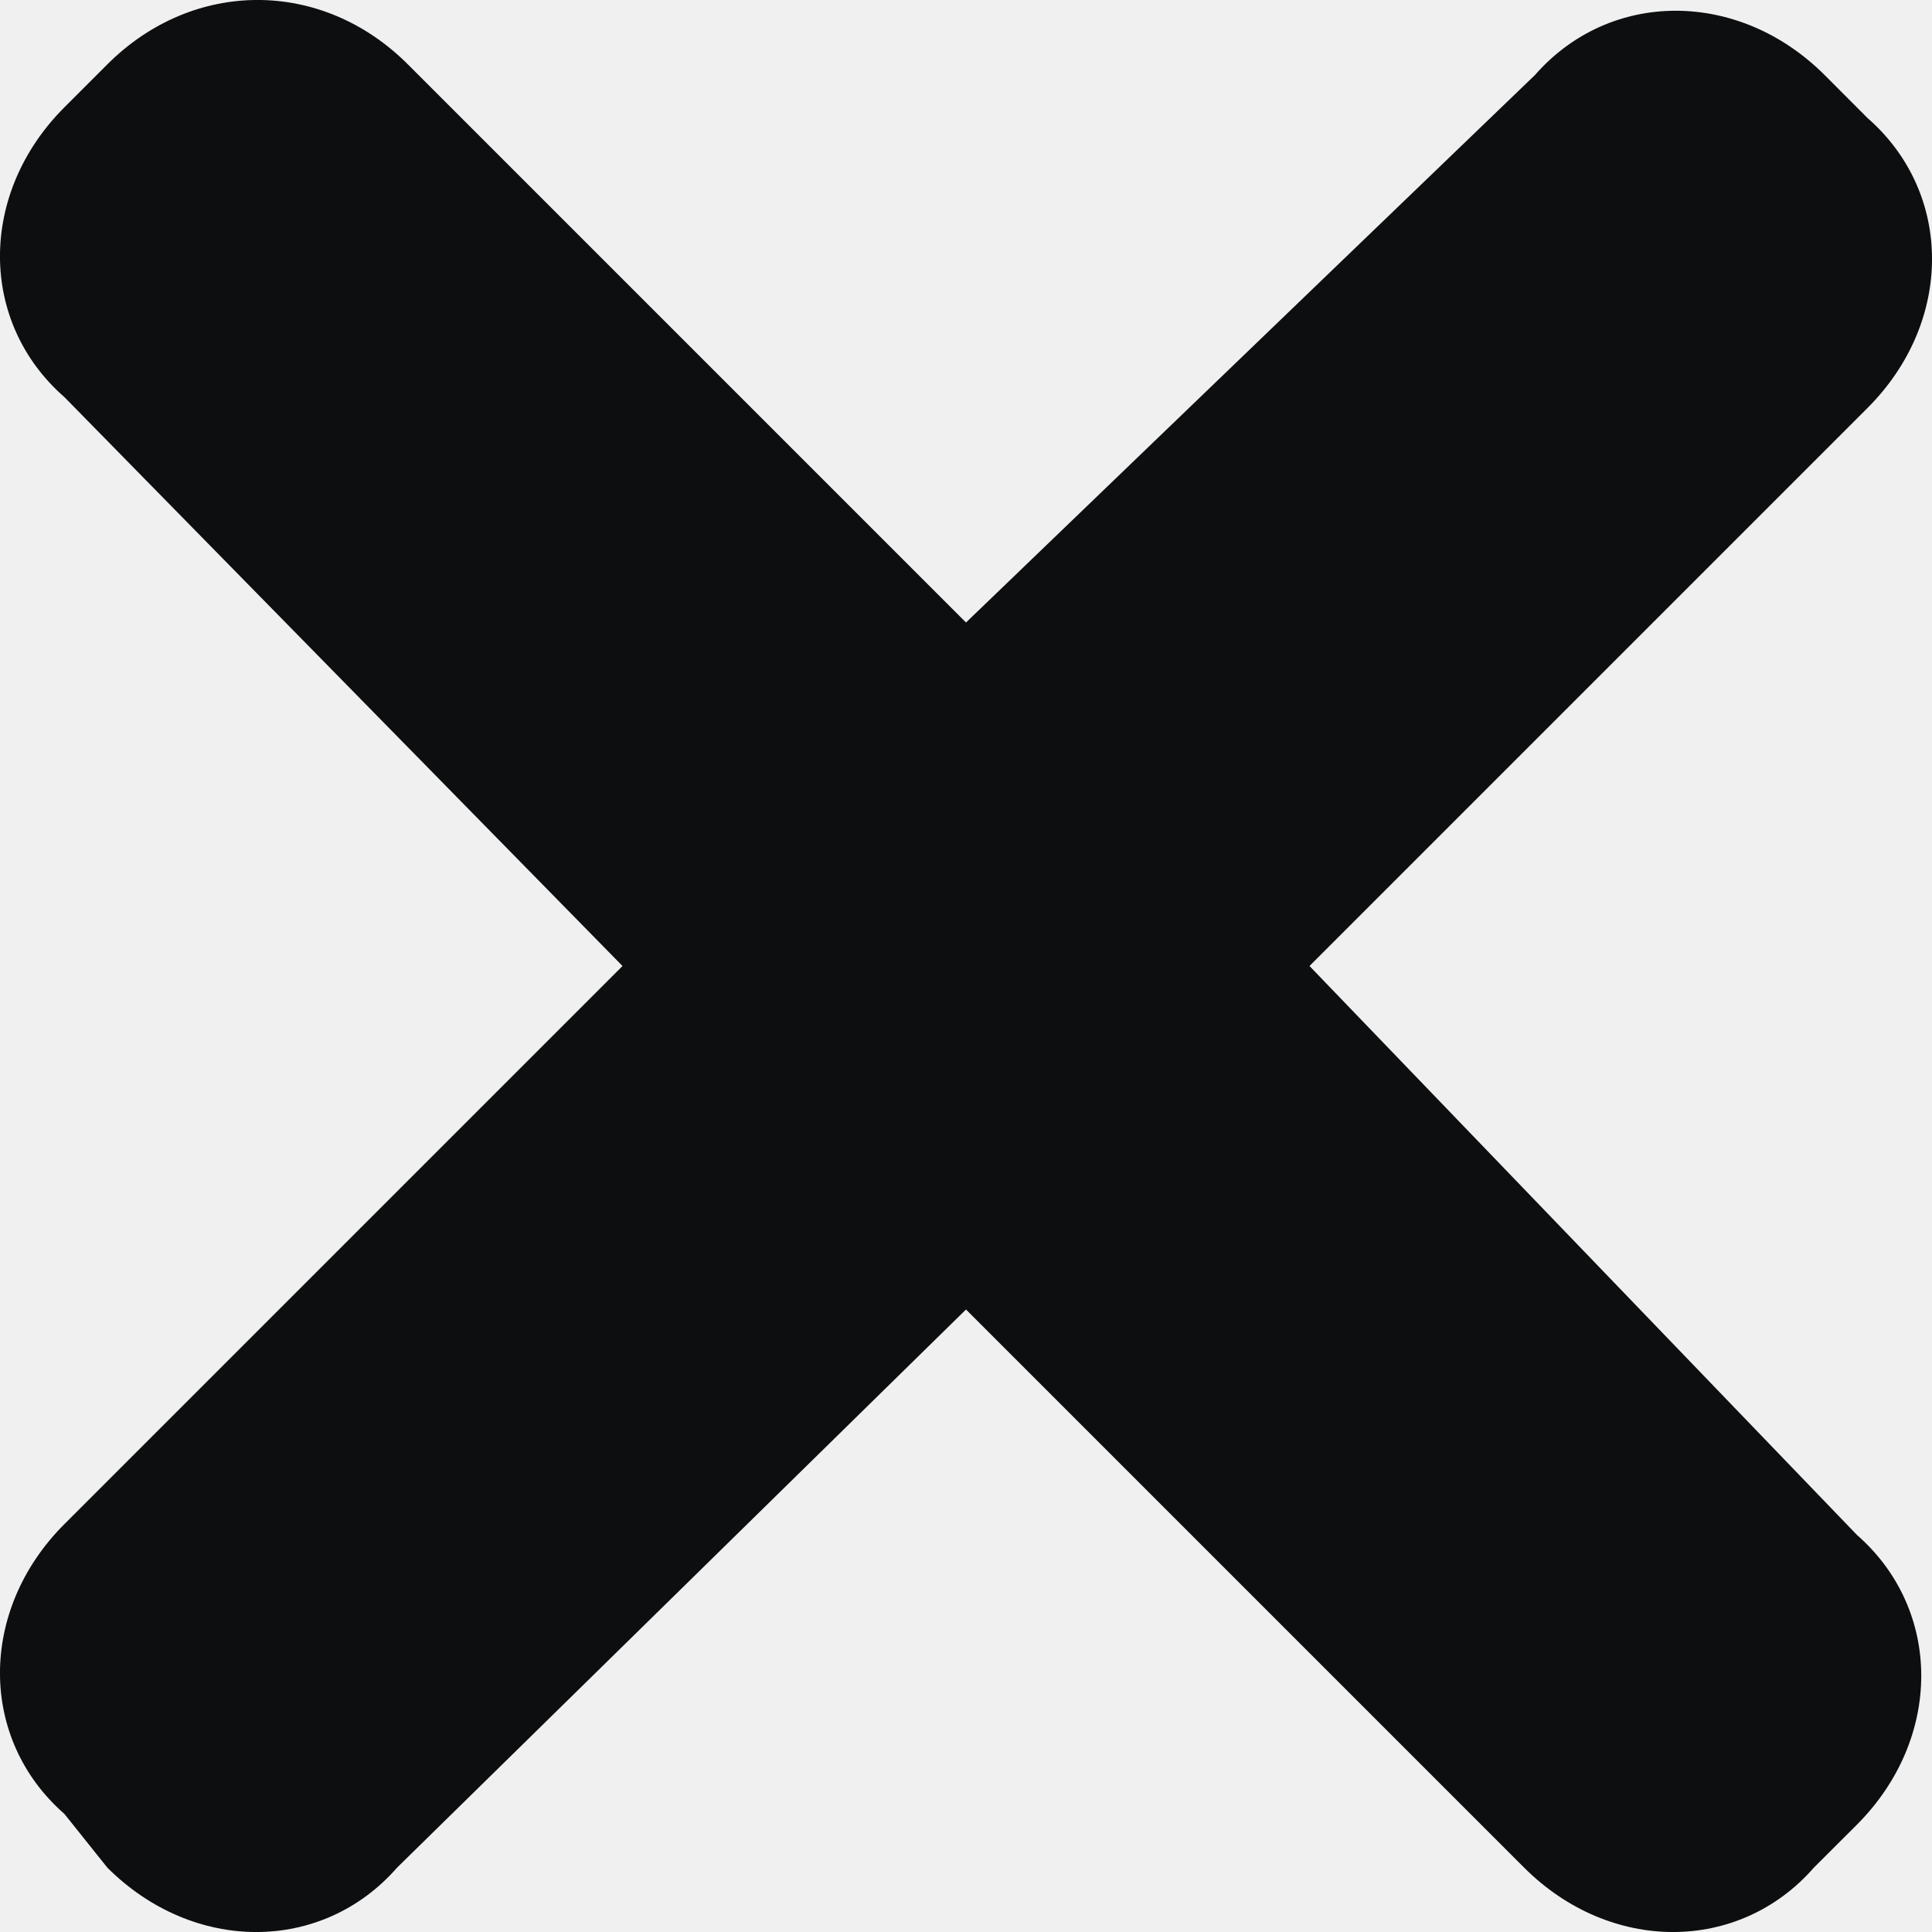
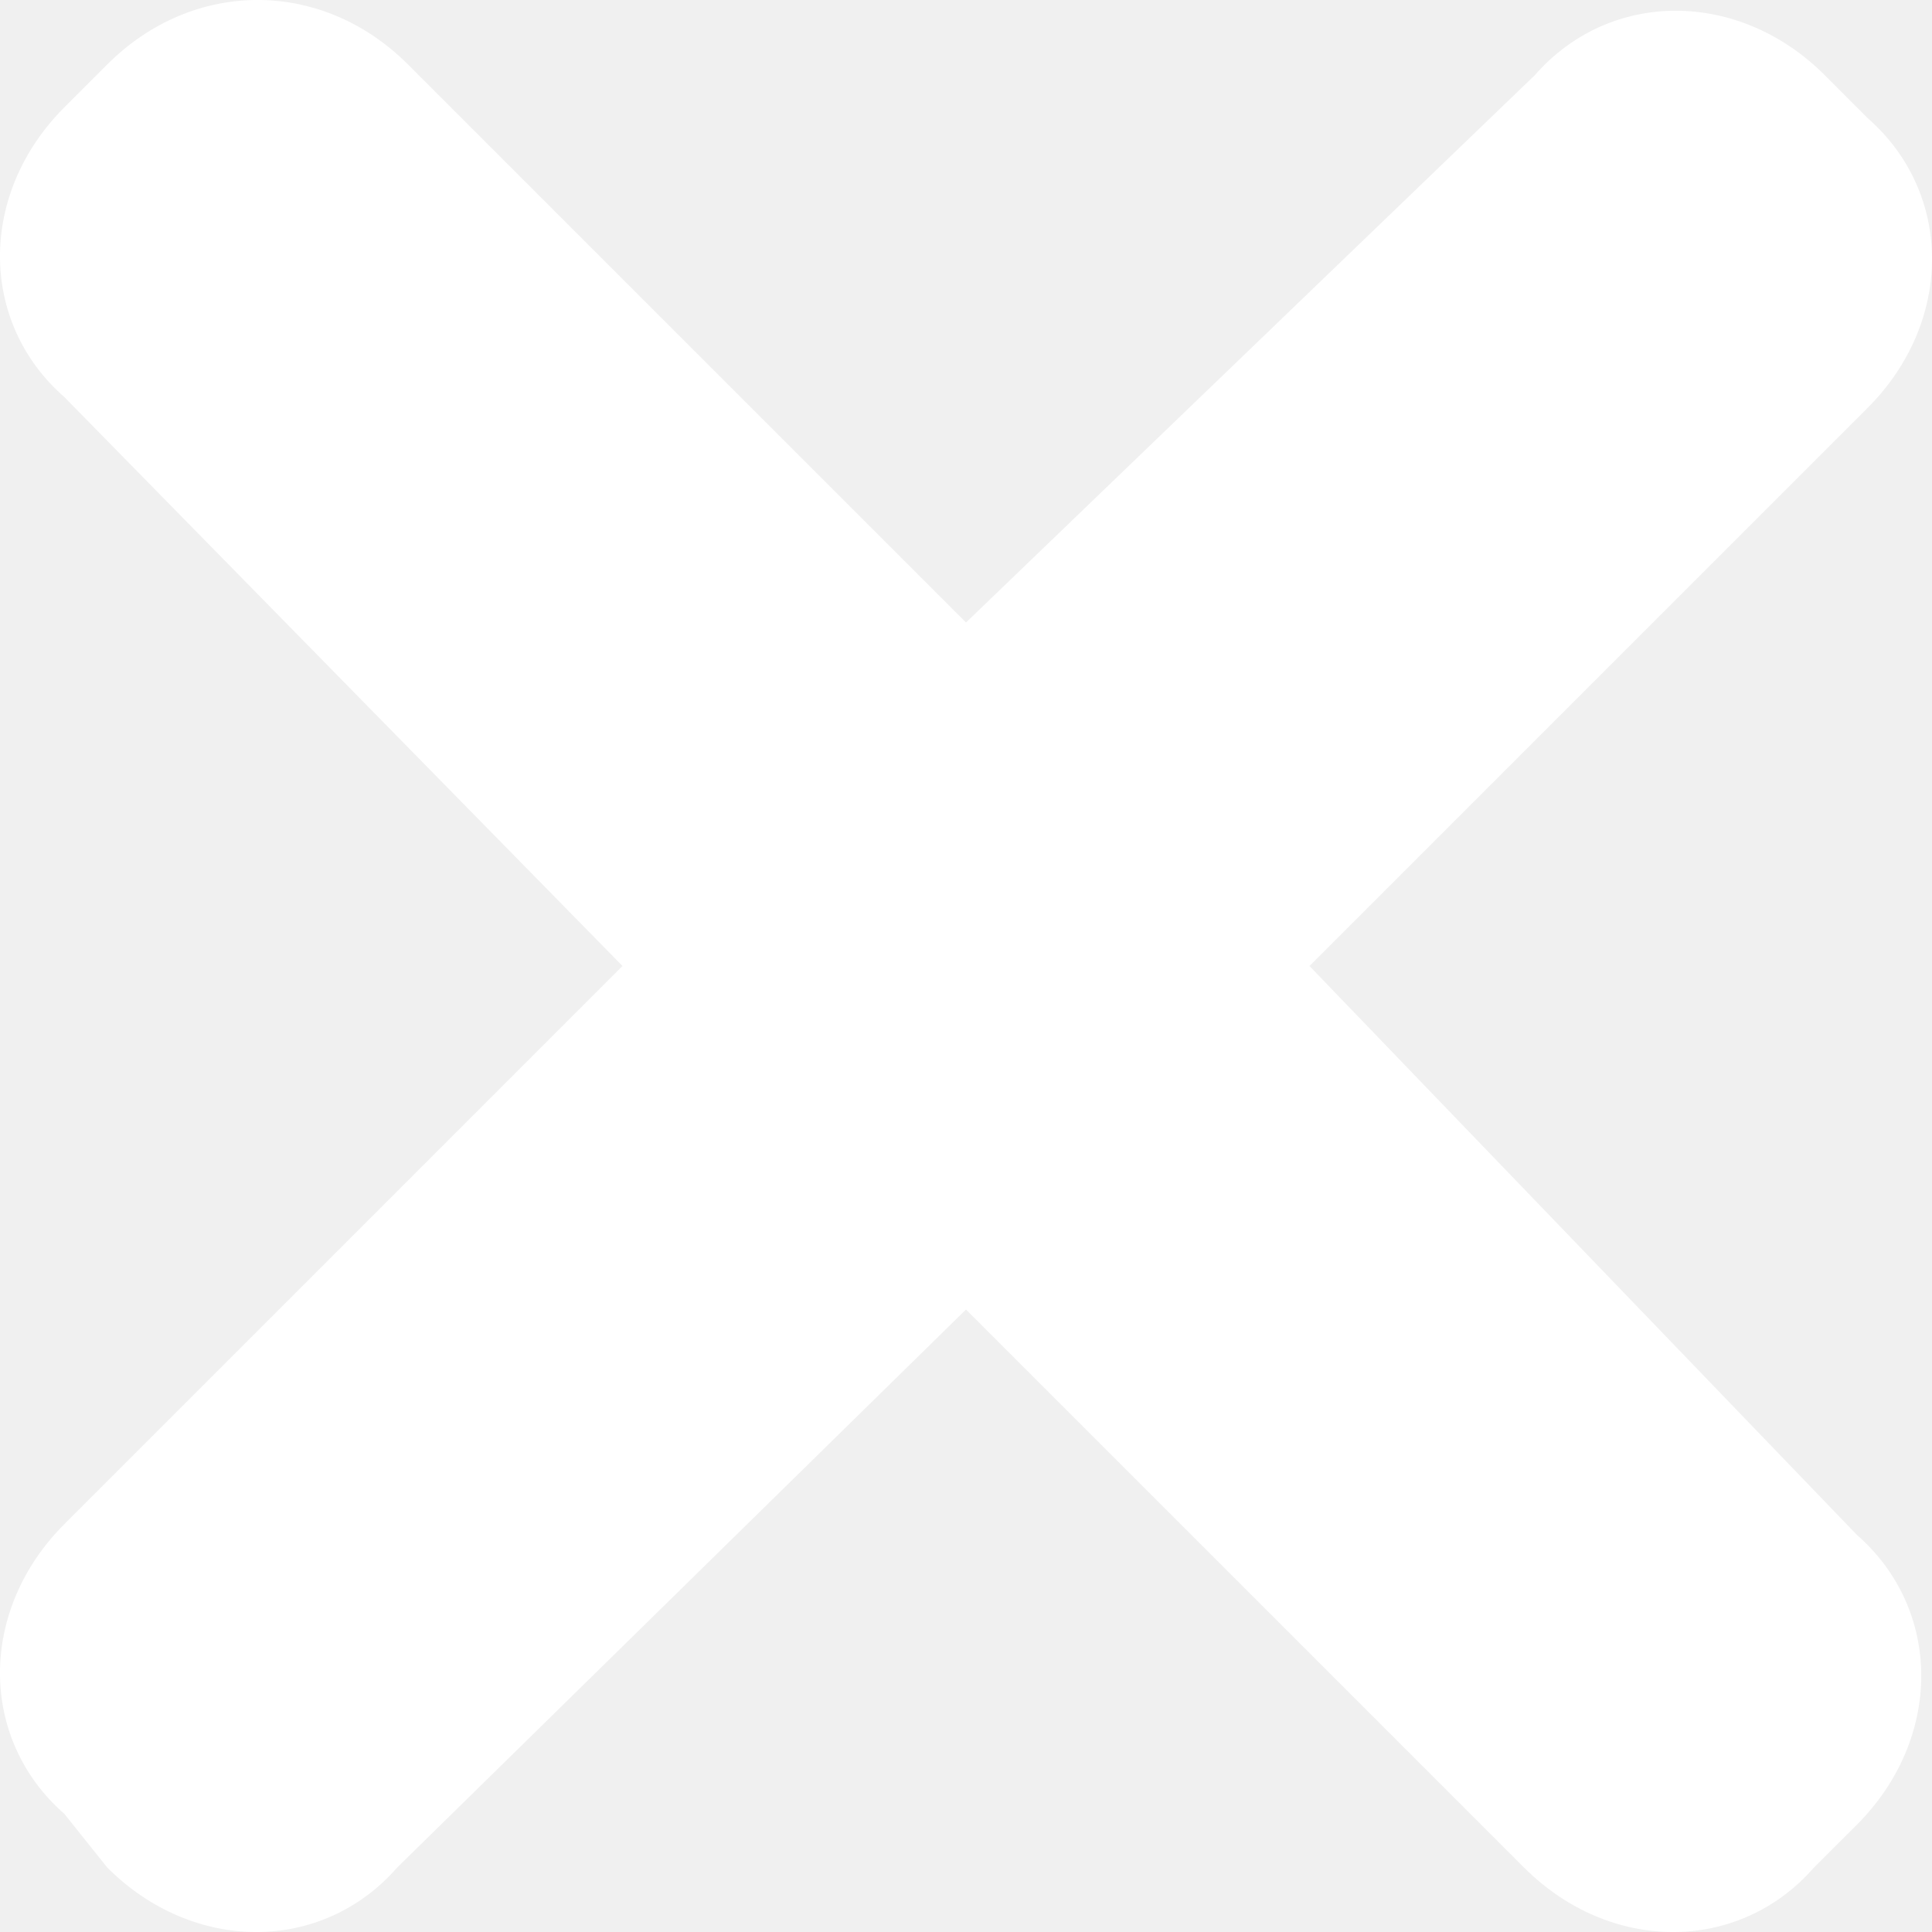
<svg xmlns="http://www.w3.org/2000/svg" width="24" height="24" viewBox="0 0 24 24" fill="none">
  <g clip-path="url(#clip0_2_1092)">
-     <path d="M16.267 12L23.2 5.067C24.267 4 24.267 2.4 23.2 1.467L22.667 0.933C21.6 -0.133 20 -0.133 19.067 0.933L12 7.733L5.067 0.8C4 -0.267 2.4 -0.267 1.333 0.8L0.8 1.333C-0.267 2.4 -0.267 4 0.8 4.933L7.733 12L0.8 18.933C-0.267 20 -0.267 21.6 0.8 22.533L1.333 23.2C2.4 24.267 4 24.267 4.933 23.2L12 16.267L18.933 23.2C20 24.267 21.6 24.267 22.533 23.2L23.067 22.667C24.133 21.6 24.133 20 23.067 19.067L16.267 12Z" fill="#0D0E0F" />
+     <path d="M16.267 12L23.2 5.067C24.267 4 24.267 2.4 23.2 1.467L22.667 0.933C21.6 -0.133 20 -0.133 19.067 0.933L12 7.733L5.067 0.8C4 -0.267 2.4 -0.267 1.333 0.8L0.8 1.333C-0.267 2.4 -0.267 4 0.8 4.933L7.733 12L0.8 18.933C-0.267 20 -0.267 21.6 0.8 22.533L1.333 23.2C2.4 24.267 4 24.267 4.933 23.2L12 16.267L18.933 23.2C20 24.267 21.6 24.267 22.533 23.2L23.067 22.667C24.133 21.6 24.133 20 23.067 19.067L16.267 12Z" fill="#FFF" />
  </g>
  <defs>
    <clipPath id="clip0_2_1092">
      <rect width="24" height="24" fill="white" />
    </clipPath>
  </defs>
</svg>
